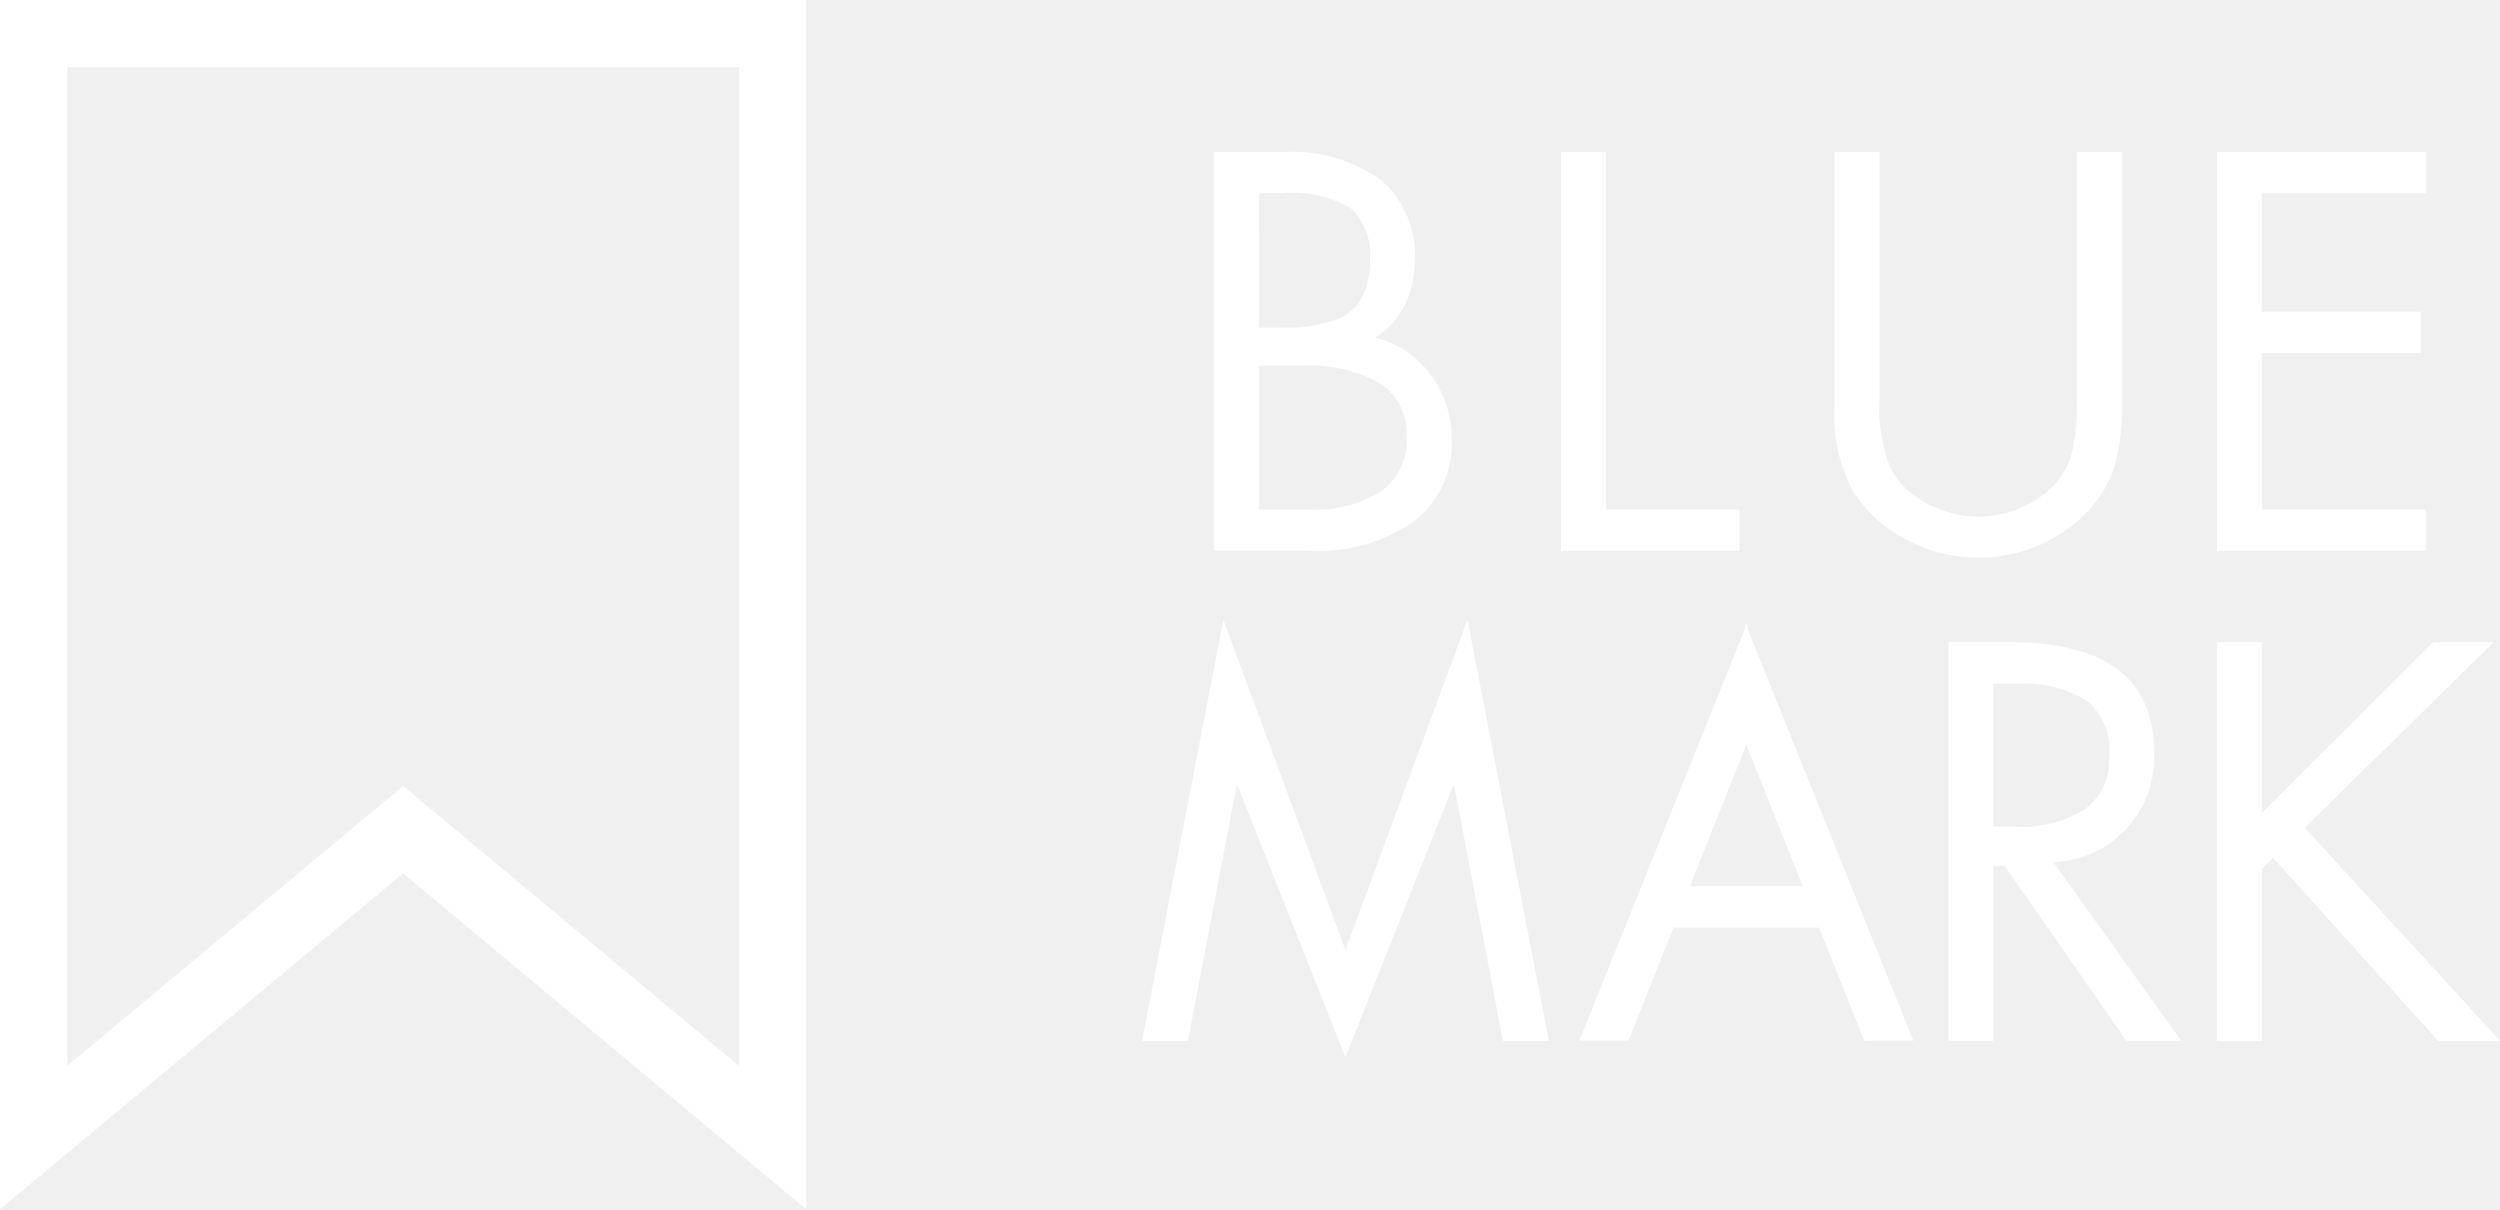
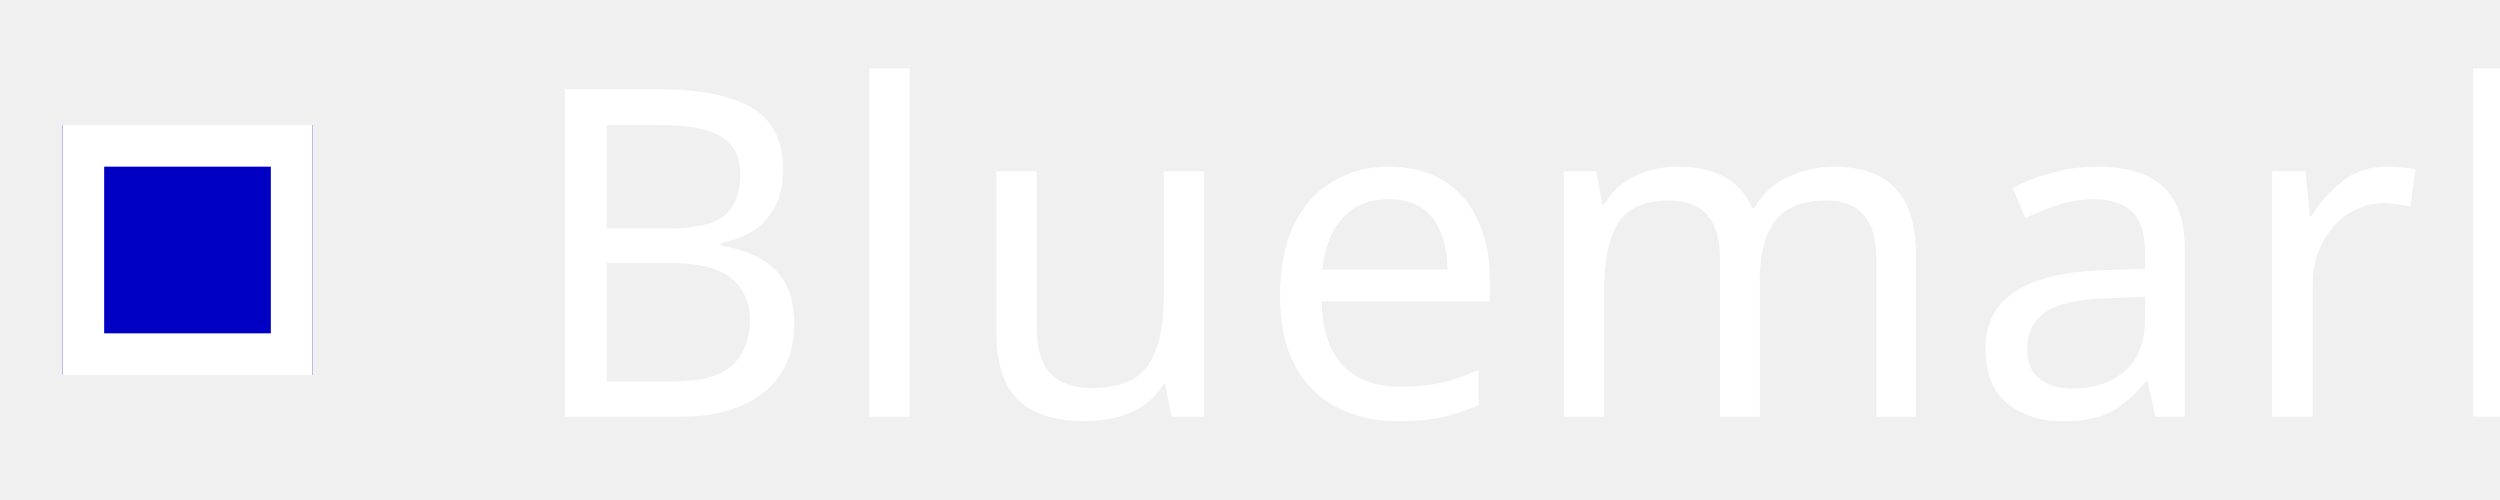
- <svg xmlns="http://www.w3.org/2000/svg" data-name="bluemark icon" width="37.213" height="18" viewBox="0 0 37.213 18">
-   <g data-name="패스 6734" style="fill:none;stroke-miterlimit:10">
-     <path d="M276.777 79.636v-18h12v18l-6-5z" style="stroke:none" transform="translate(-276.777 -61.636)" />
-     <path d="M287.777 77.501V62.636h-10v14.865l5-4.166 5 4.166m1 2.135-6-5-6 5v-18h12v18z" style="fill:#fff;stroke:none" transform="translate(-276.777 -61.636)" />
+ <svg xmlns="http://www.w3.org/2000/svg" width="60" height="12" viewBox="0 0 57 12">
+   <g data-name="bluemark icon" style="fill:#0000c5;stroke:#fff">
+     <path style="stroke:none" d="M0 0h6v6H0z" transform="translate(0 3)" />
+     <path style="fill:none" d="M.5.5h5v5h-5z" transform="translate(0 3)" />
  </g>
-   <g data-name="그룹 6554">
-     <path data-name="패스 6758" d="M85.6 14.49q2.146 0 2.146 1.637a1.554 1.554 0 0 1-1.5 1.637l1.907 2.66h-.818l-1.813-2.605h-.167v2.605h-.668V14.49zm-.246 2.747h.295a1.824 1.824 0 0 0 1.068-.26.923.923 0 0 0 .362-.8.931.931 0 0 0-.354-.83 1.818 1.818 0 0 0-1.021-.239h-.35z" transform="translate(-55.683 -4.931)" style="fill:#fff" />
-     <path data-name="패스 6759" d="M91.387 14.49v2.542l2.552-2.542h.9l-2.813 2.763 2.909 3.172h-.923L91.554 17.7l-.167.165v2.558h-.667V14.49z" transform="translate(-57.719 -4.931)" style="fill:#fff" />
-     <path data-name="패스 6760" d="m72.614 20.247-.959-4.969-.252-1.3-.442 1.195-1.375 3.721-1.375-3.721-.442-1.195-.252 1.3-.959 4.969h.684l.729-3.824 1.615 4.068 1.614-4.068.729 3.824z" transform="translate(-49.559 -4.753)" style="fill:#fff" />
-     <path data-name="패스 6761" d="M80.628 20.27h.731l-2.471-6.141v-.077l-.016.039-.015-.039v.077l-2.469 6.141h.731l.67-1.681h2.169zm-2.593-2.3.838-2.106.839 2.106z" transform="translate(-52.879 -4.78)" style="fill:#fff" />
-     <path data-name="패스 6762" d="M69.2 2.339a2.254 2.254 0 0 1 1.454.413 1.447 1.447 0 0 1 .509 1.192 1.519 1.519 0 0 1-.139.657 1.223 1.223 0 0 1-.449.5 1.44 1.44 0 0 1 .819.547 1.58 1.58 0 0 1 .318.98 1.447 1.447 0 0 1-.56 1.208 2.459 2.459 0 0 1-1.546.437h-1.43V2.339zm-.358 2.613h.31A2.216 2.216 0 0 0 70 4.833a.758.758 0 0 0 .381-.334 1.179 1.179 0 0 0 .115-.556.944.944 0 0 0-.274-.759 1.758 1.758 0 0 0-1.077-.232h-.3zm.707 2.708a1.905 1.905 0 0 0 1.117-.272.936.936 0 0 0 .377-.814.893.893 0 0 0-.389-.787 2.125 2.125 0 0 0-1.192-.268h-.62V7.66z" transform="translate(-50.104 -.076)" style="fill:#fff" />
-     <path data-name="패스 6763" d="M76.643 2.339V7.66h1.99v.614h-2.658V2.339z" transform="translate(-52.739 -.076)" style="fill:#fff" />
-     <path data-name="패스 6764" d="M82.794 2.339V6a2.412 2.412 0 0 0 .167 1.055 1.245 1.245 0 0 0 .536.512 1.611 1.611 0 0 0 .767.2 1.541 1.541 0 0 0 .7-.166 1.392 1.392 0 0 0 .485-.365 1.217 1.217 0 0 0 .219-.46 3.589 3.589 0 0 0 .064-.788V2.339h.668v3.786a2.959 2.959 0 0 1-.123.941 1.761 1.761 0 0 1-.433.669 2.131 2.131 0 0 1-.719.476 2.281 2.281 0 0 1-.862.165 2.229 2.229 0 0 1-1.063-.264 2.106 2.106 0 0 1-.787-.7 2.376 2.376 0 0 1-.29-1.3V2.339z" transform="translate(-54.817 -.076)" style="fill:#fff" />
-     <path data-name="패스 6765" d="M93.827 2.339v.614h-2.44v1.763h2.369v.614h-2.369v2.33h2.44v.614H90.72V2.339z" transform="translate(-57.719 -.076)" style="fill:#fff" />
-   </g>
+   <text data-name="Bluemark" transform="translate(11 10)" style="fill:#fff;font-size:11px;font-family:FuturaLTPro-Book,Futura LT Pro;letter-spacing:.025em">
+     <tspan x="0" y="0">Bluemark</tspan>
+   </text>
</svg>
